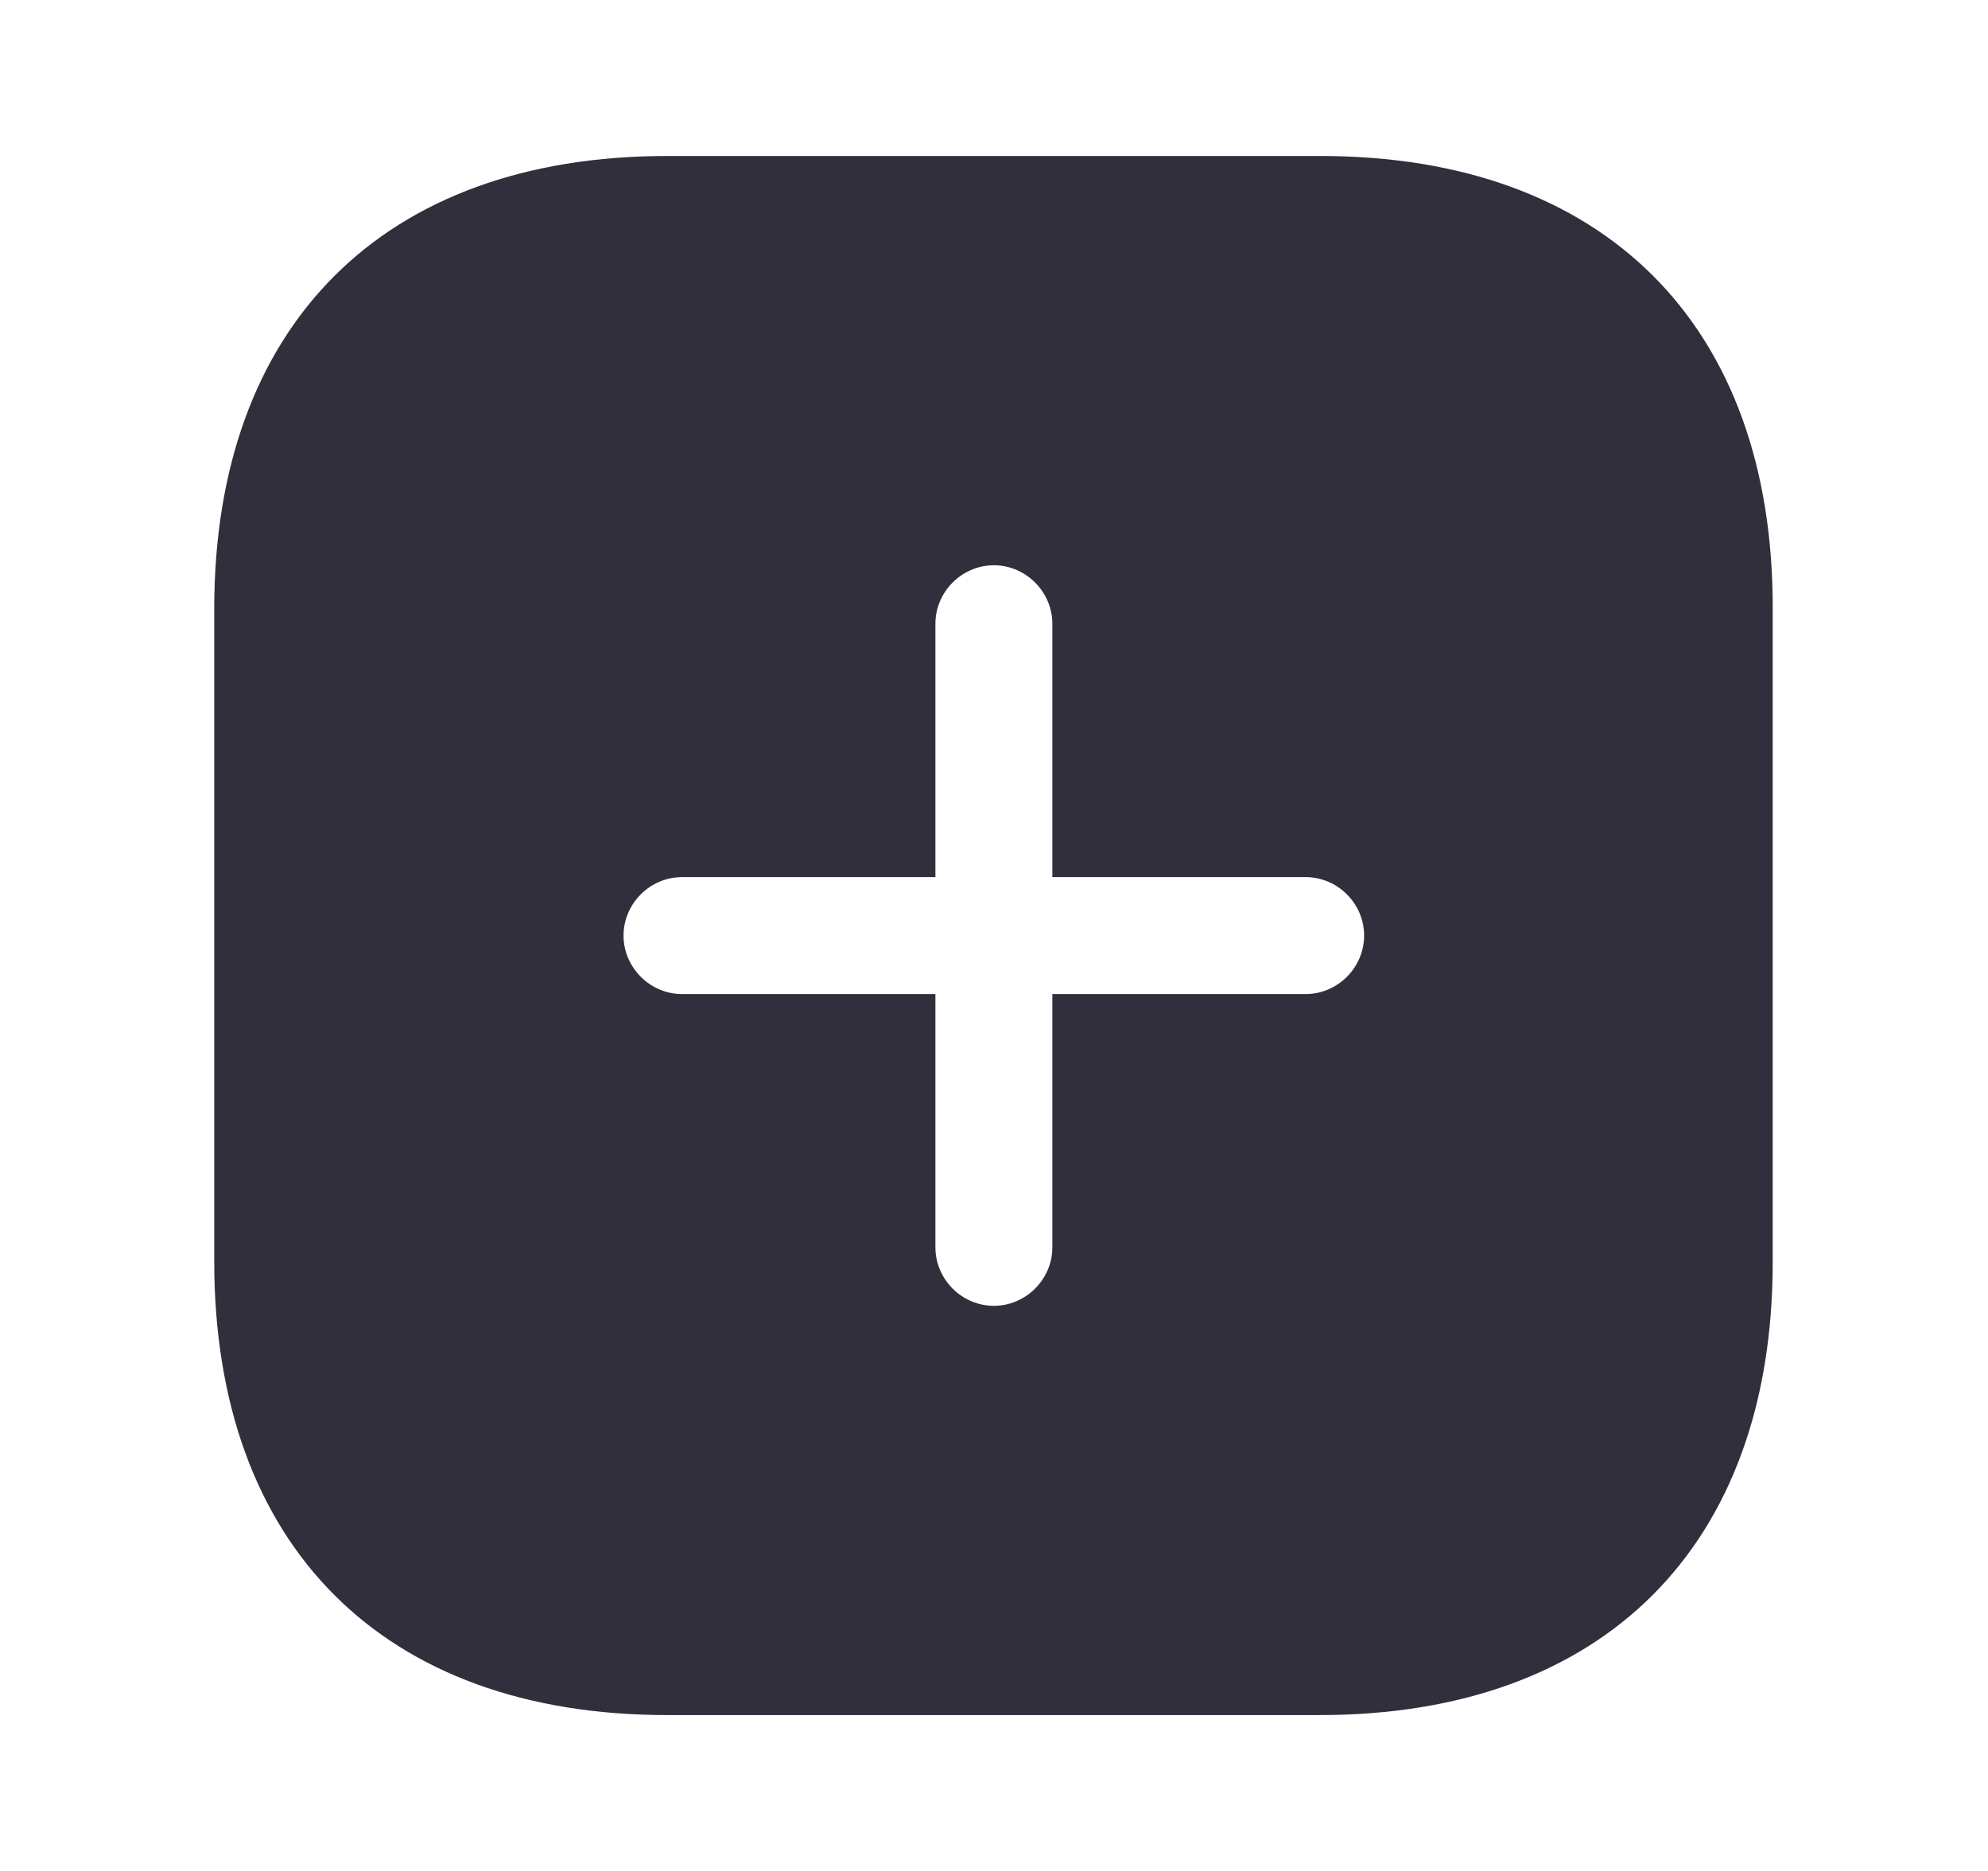
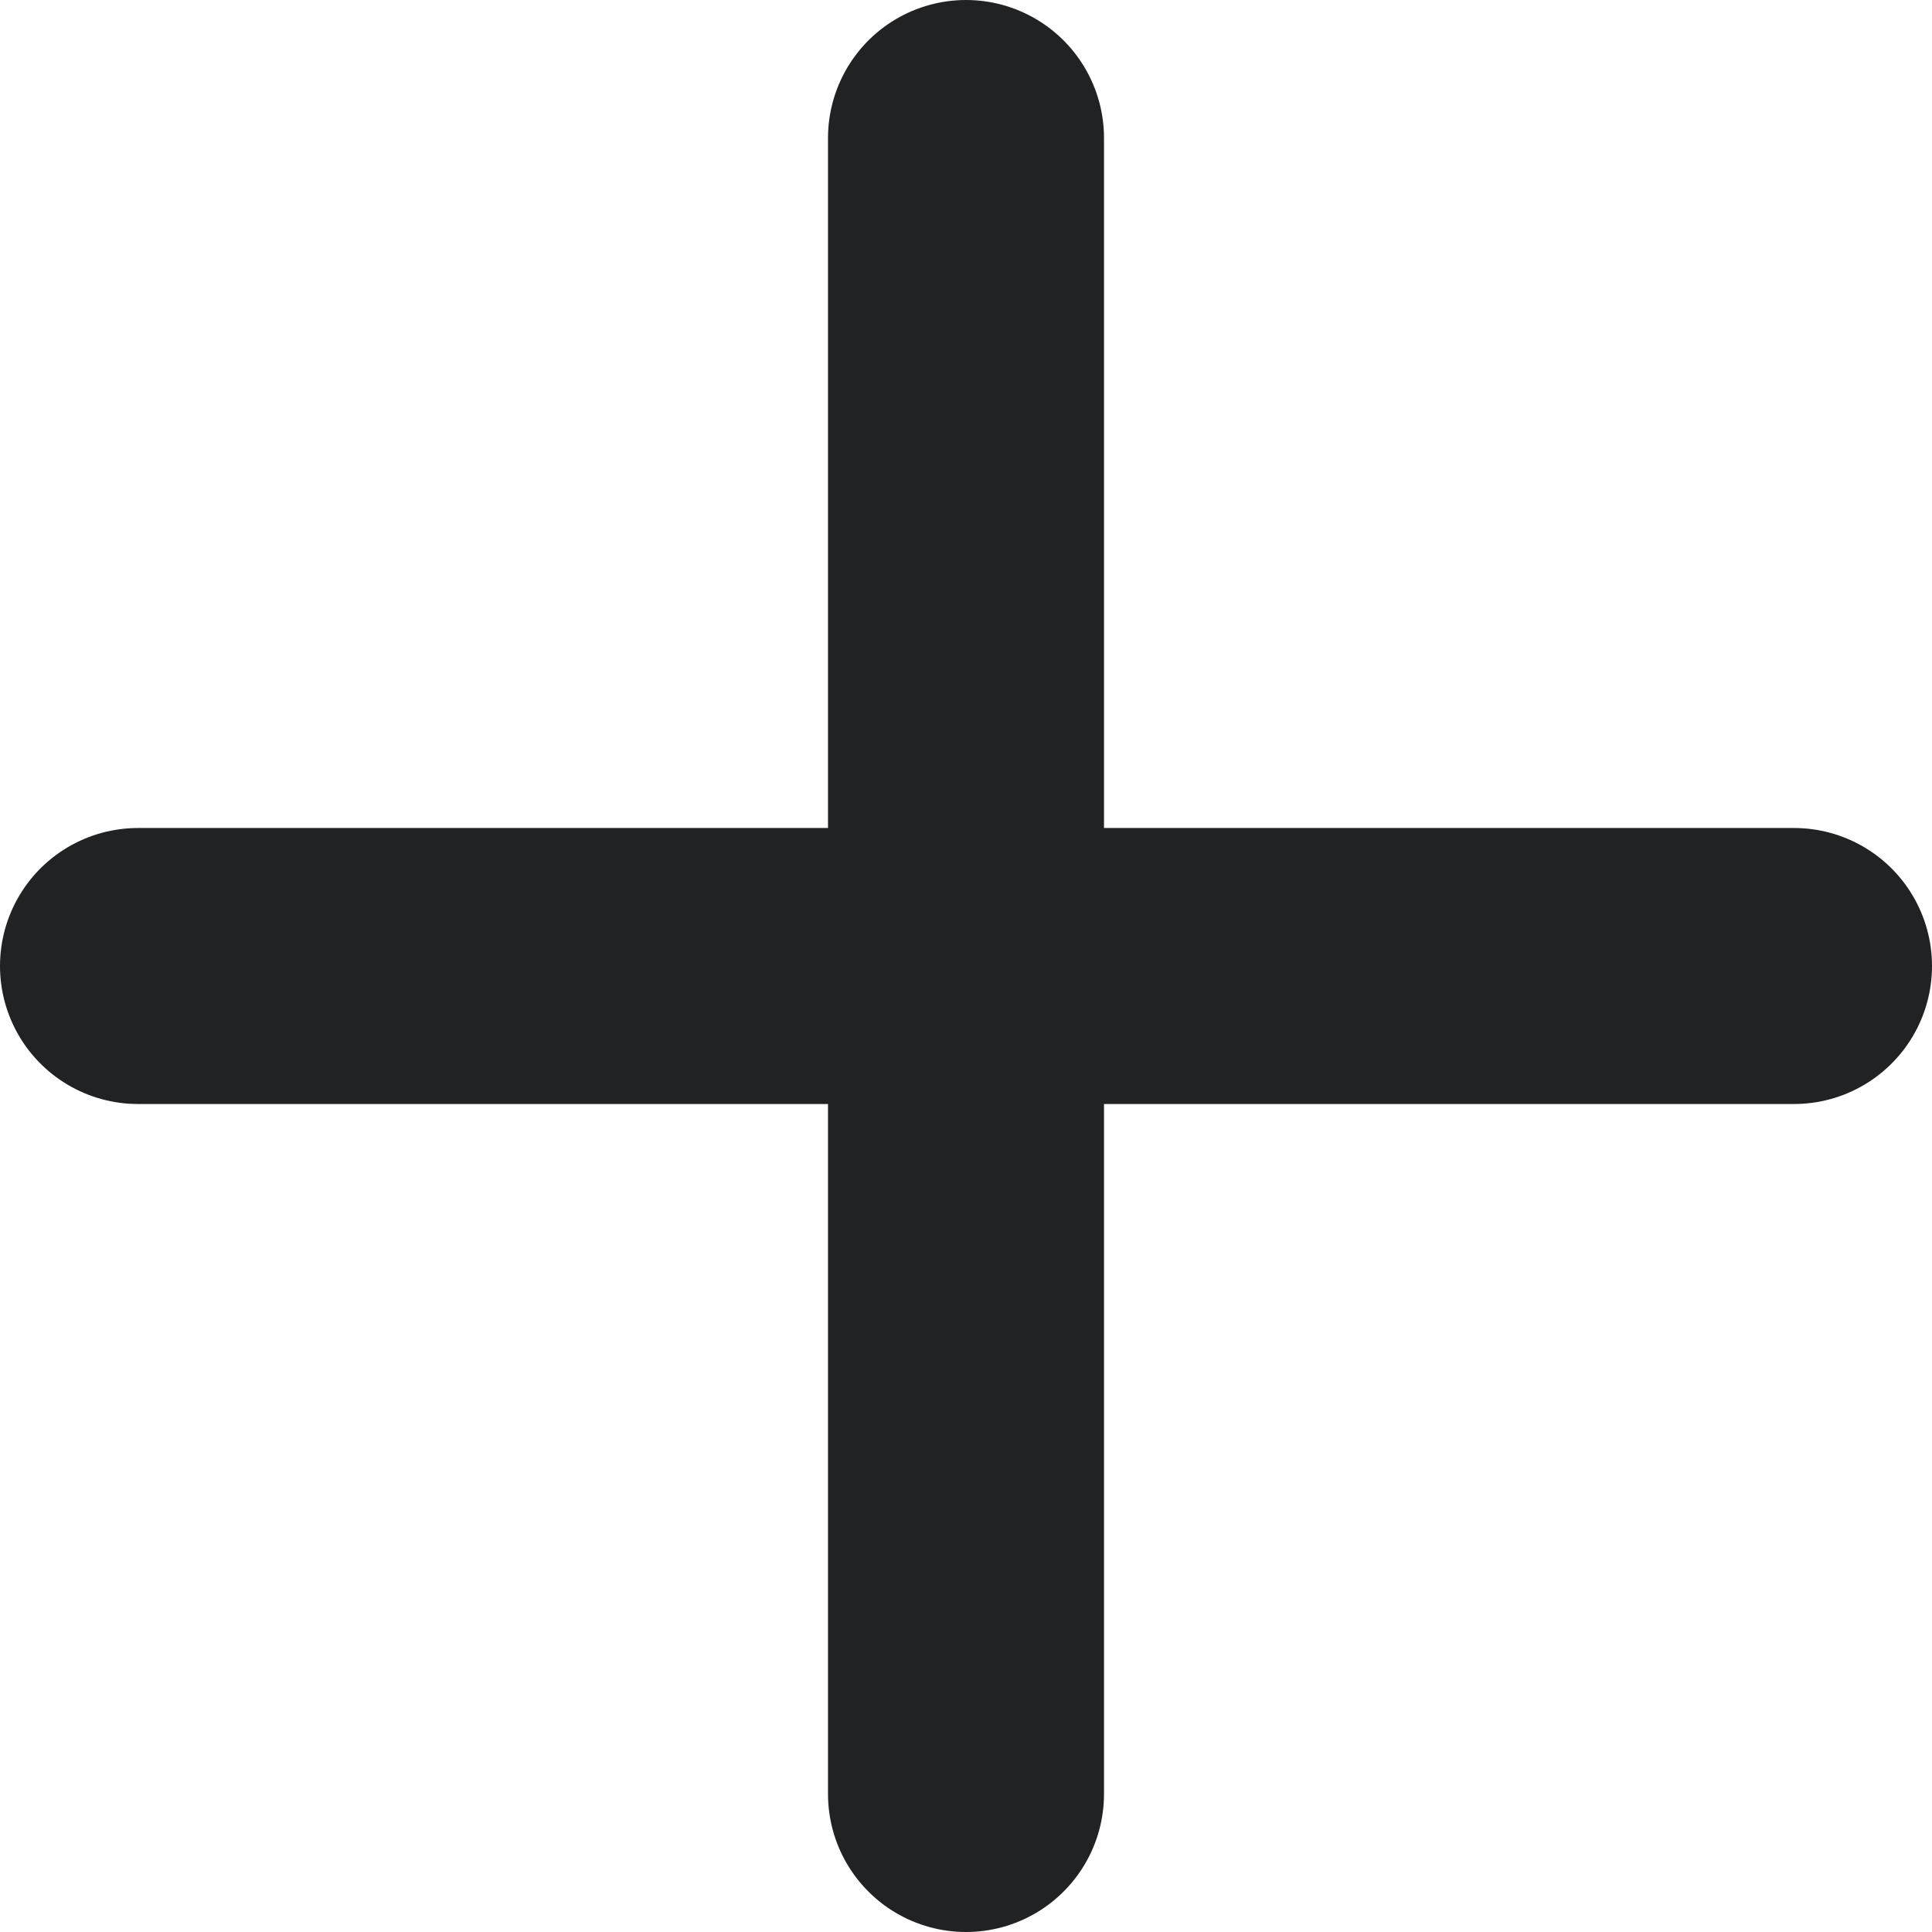
- <svg xmlns="http://www.w3.org/2000/svg" width="17" height="16" viewBox="0 0 17 16" fill="none">
-   <path d="M11.292 1.334H5.705C3.279 1.334 1.832 2.781 1.832 5.207V10.787C1.832 13.221 3.279 14.667 5.705 14.667H11.285C13.712 14.667 15.159 13.221 15.159 10.794V5.207C15.165 2.781 13.719 1.334 11.292 1.334ZM11.165 8.501H8.999V10.667C8.999 10.941 8.772 11.167 8.499 11.167C8.225 11.167 7.999 10.941 7.999 10.667V8.501H5.832C5.559 8.501 5.332 8.274 5.332 8.001C5.332 7.727 5.559 7.501 5.832 7.501H7.999V5.334C7.999 5.061 8.225 4.834 8.499 4.834C8.772 4.834 8.999 5.061 8.999 5.334V7.501H11.165C11.439 7.501 11.665 7.727 11.665 8.001C11.665 8.274 11.439 8.501 11.165 8.501Z" fill="#312F3B" />
+ <svg xmlns="http://www.w3.org/2000/svg" width="8" height="8" viewBox="0 0 14 14" fill="none">
+   <path d="M1 7L13 7" stroke="#202224" stroke-width="2" stroke-linecap="round" stroke-linejoin="round" />
+   <path d="M7 1L7 13" stroke="#202224" stroke-width="2" stroke-linecap="round" stroke-linejoin="round" />
</svg>
